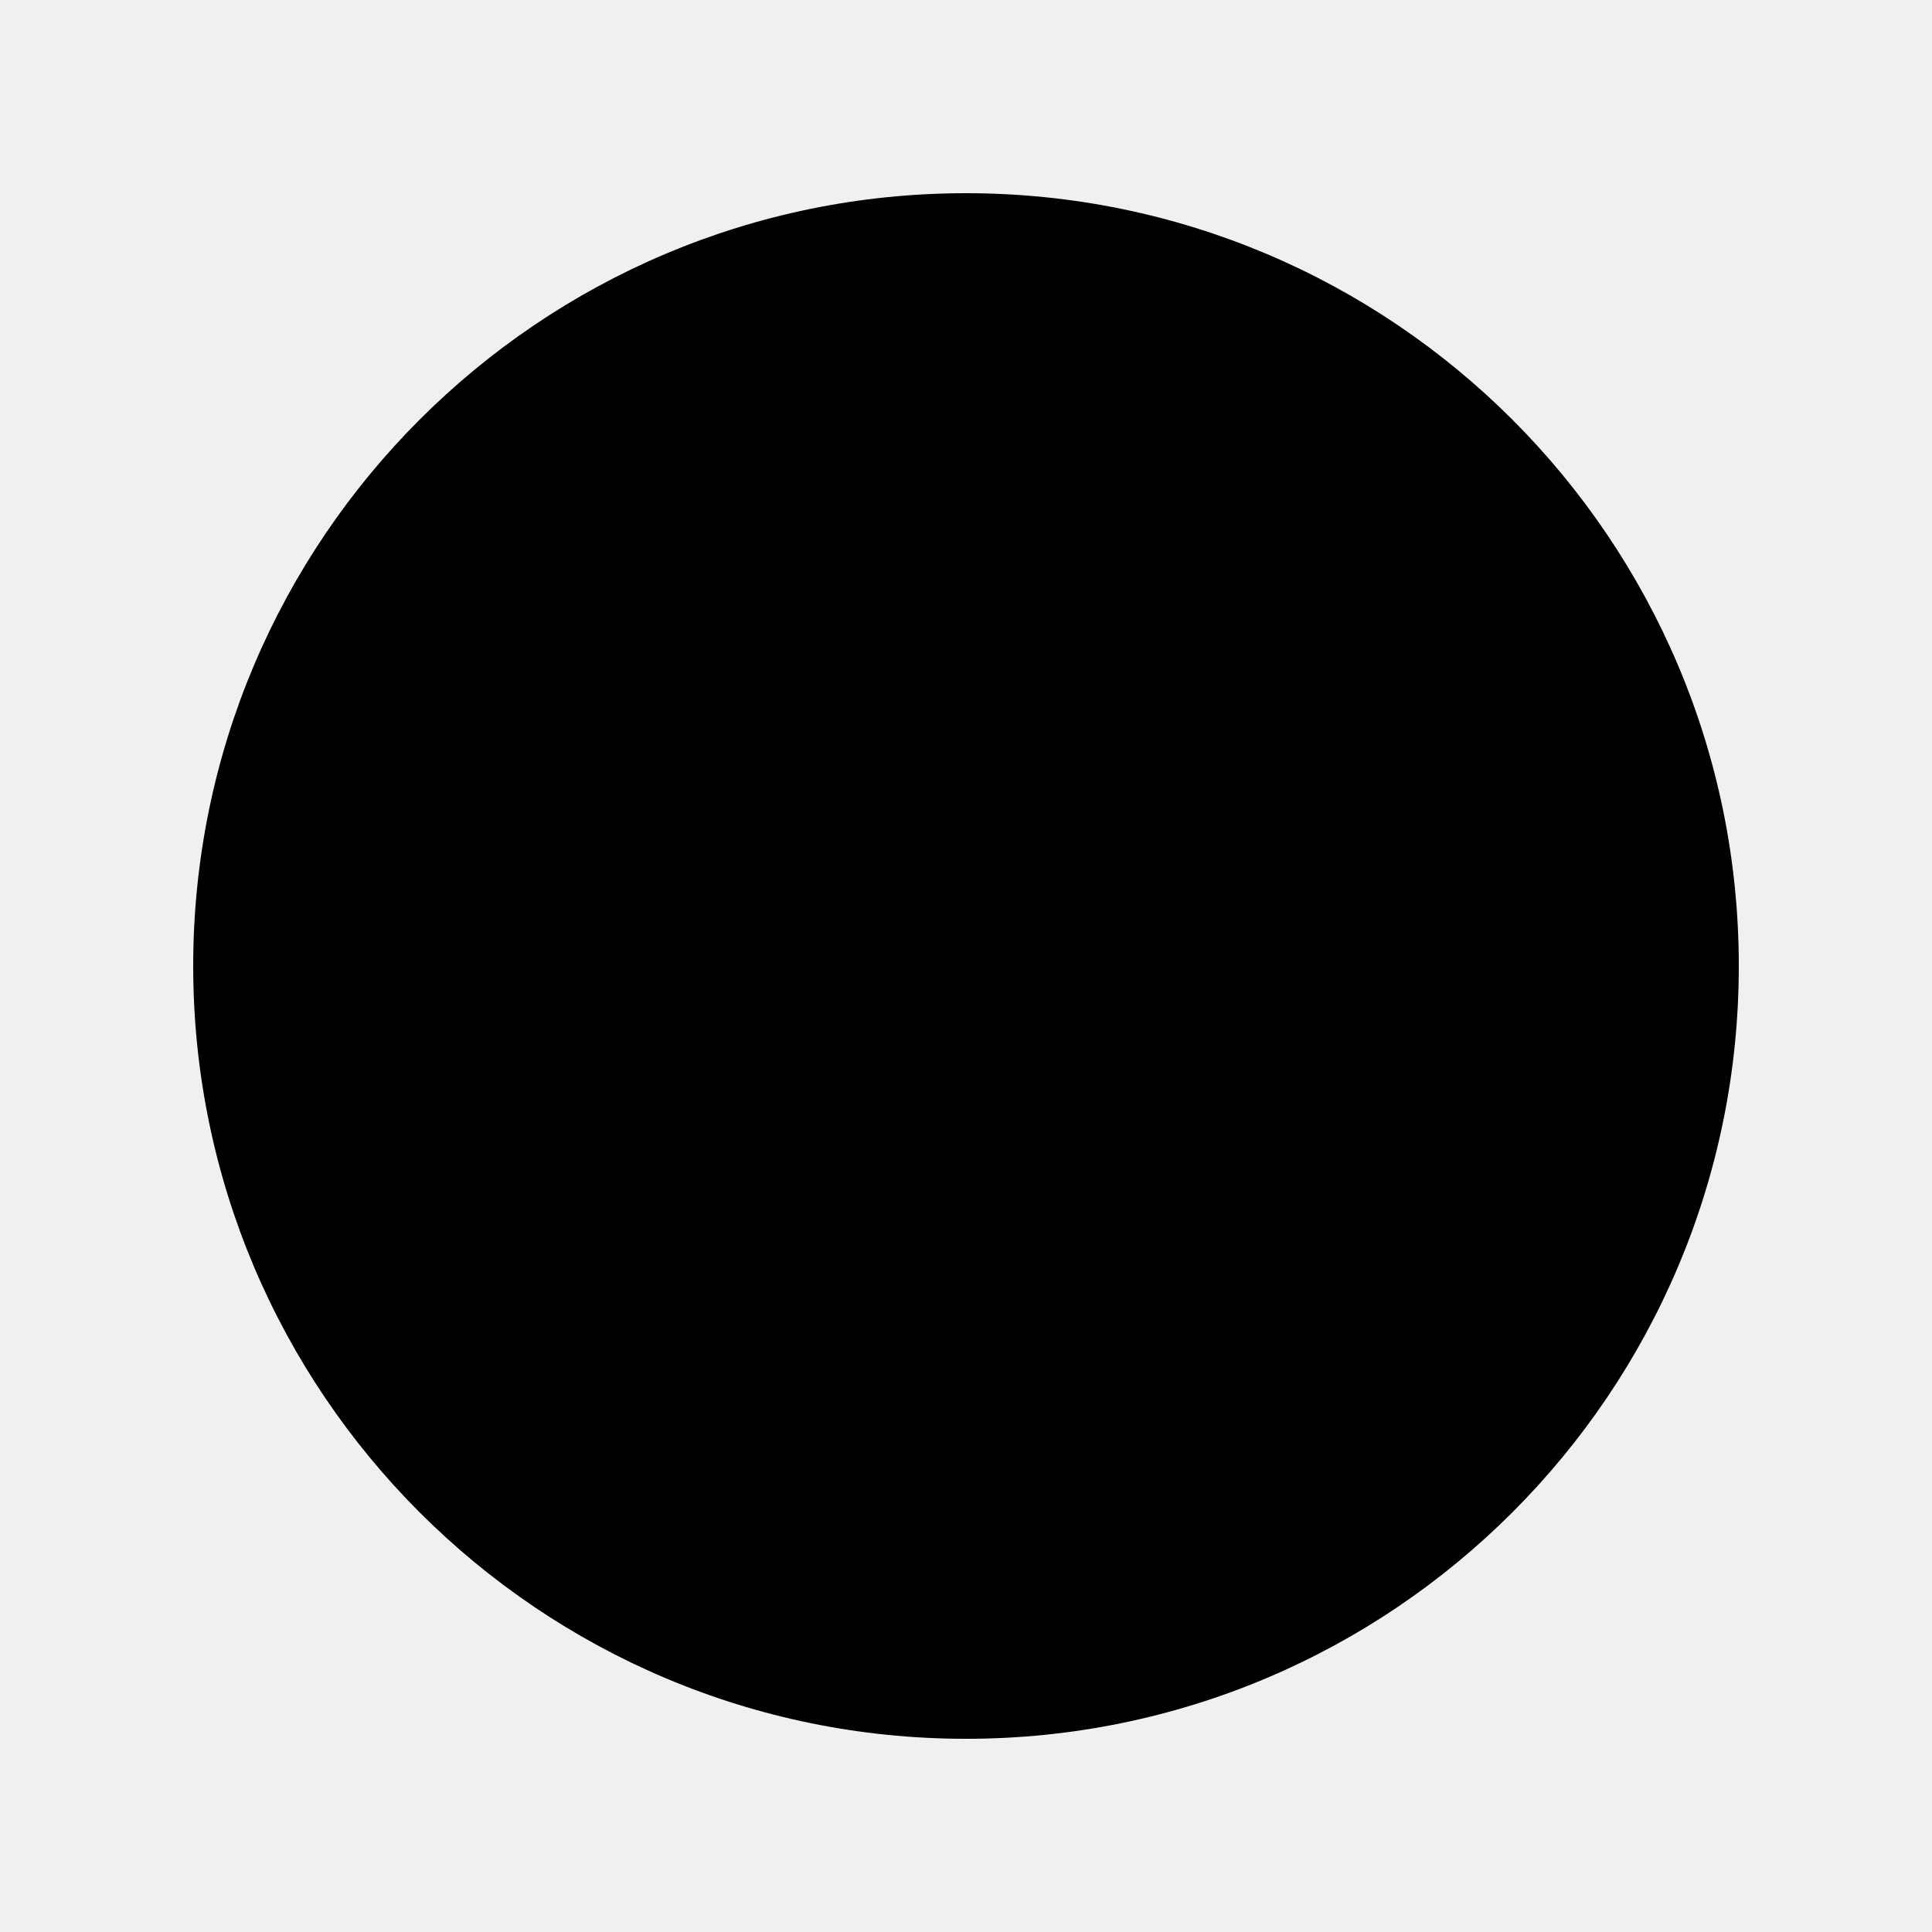
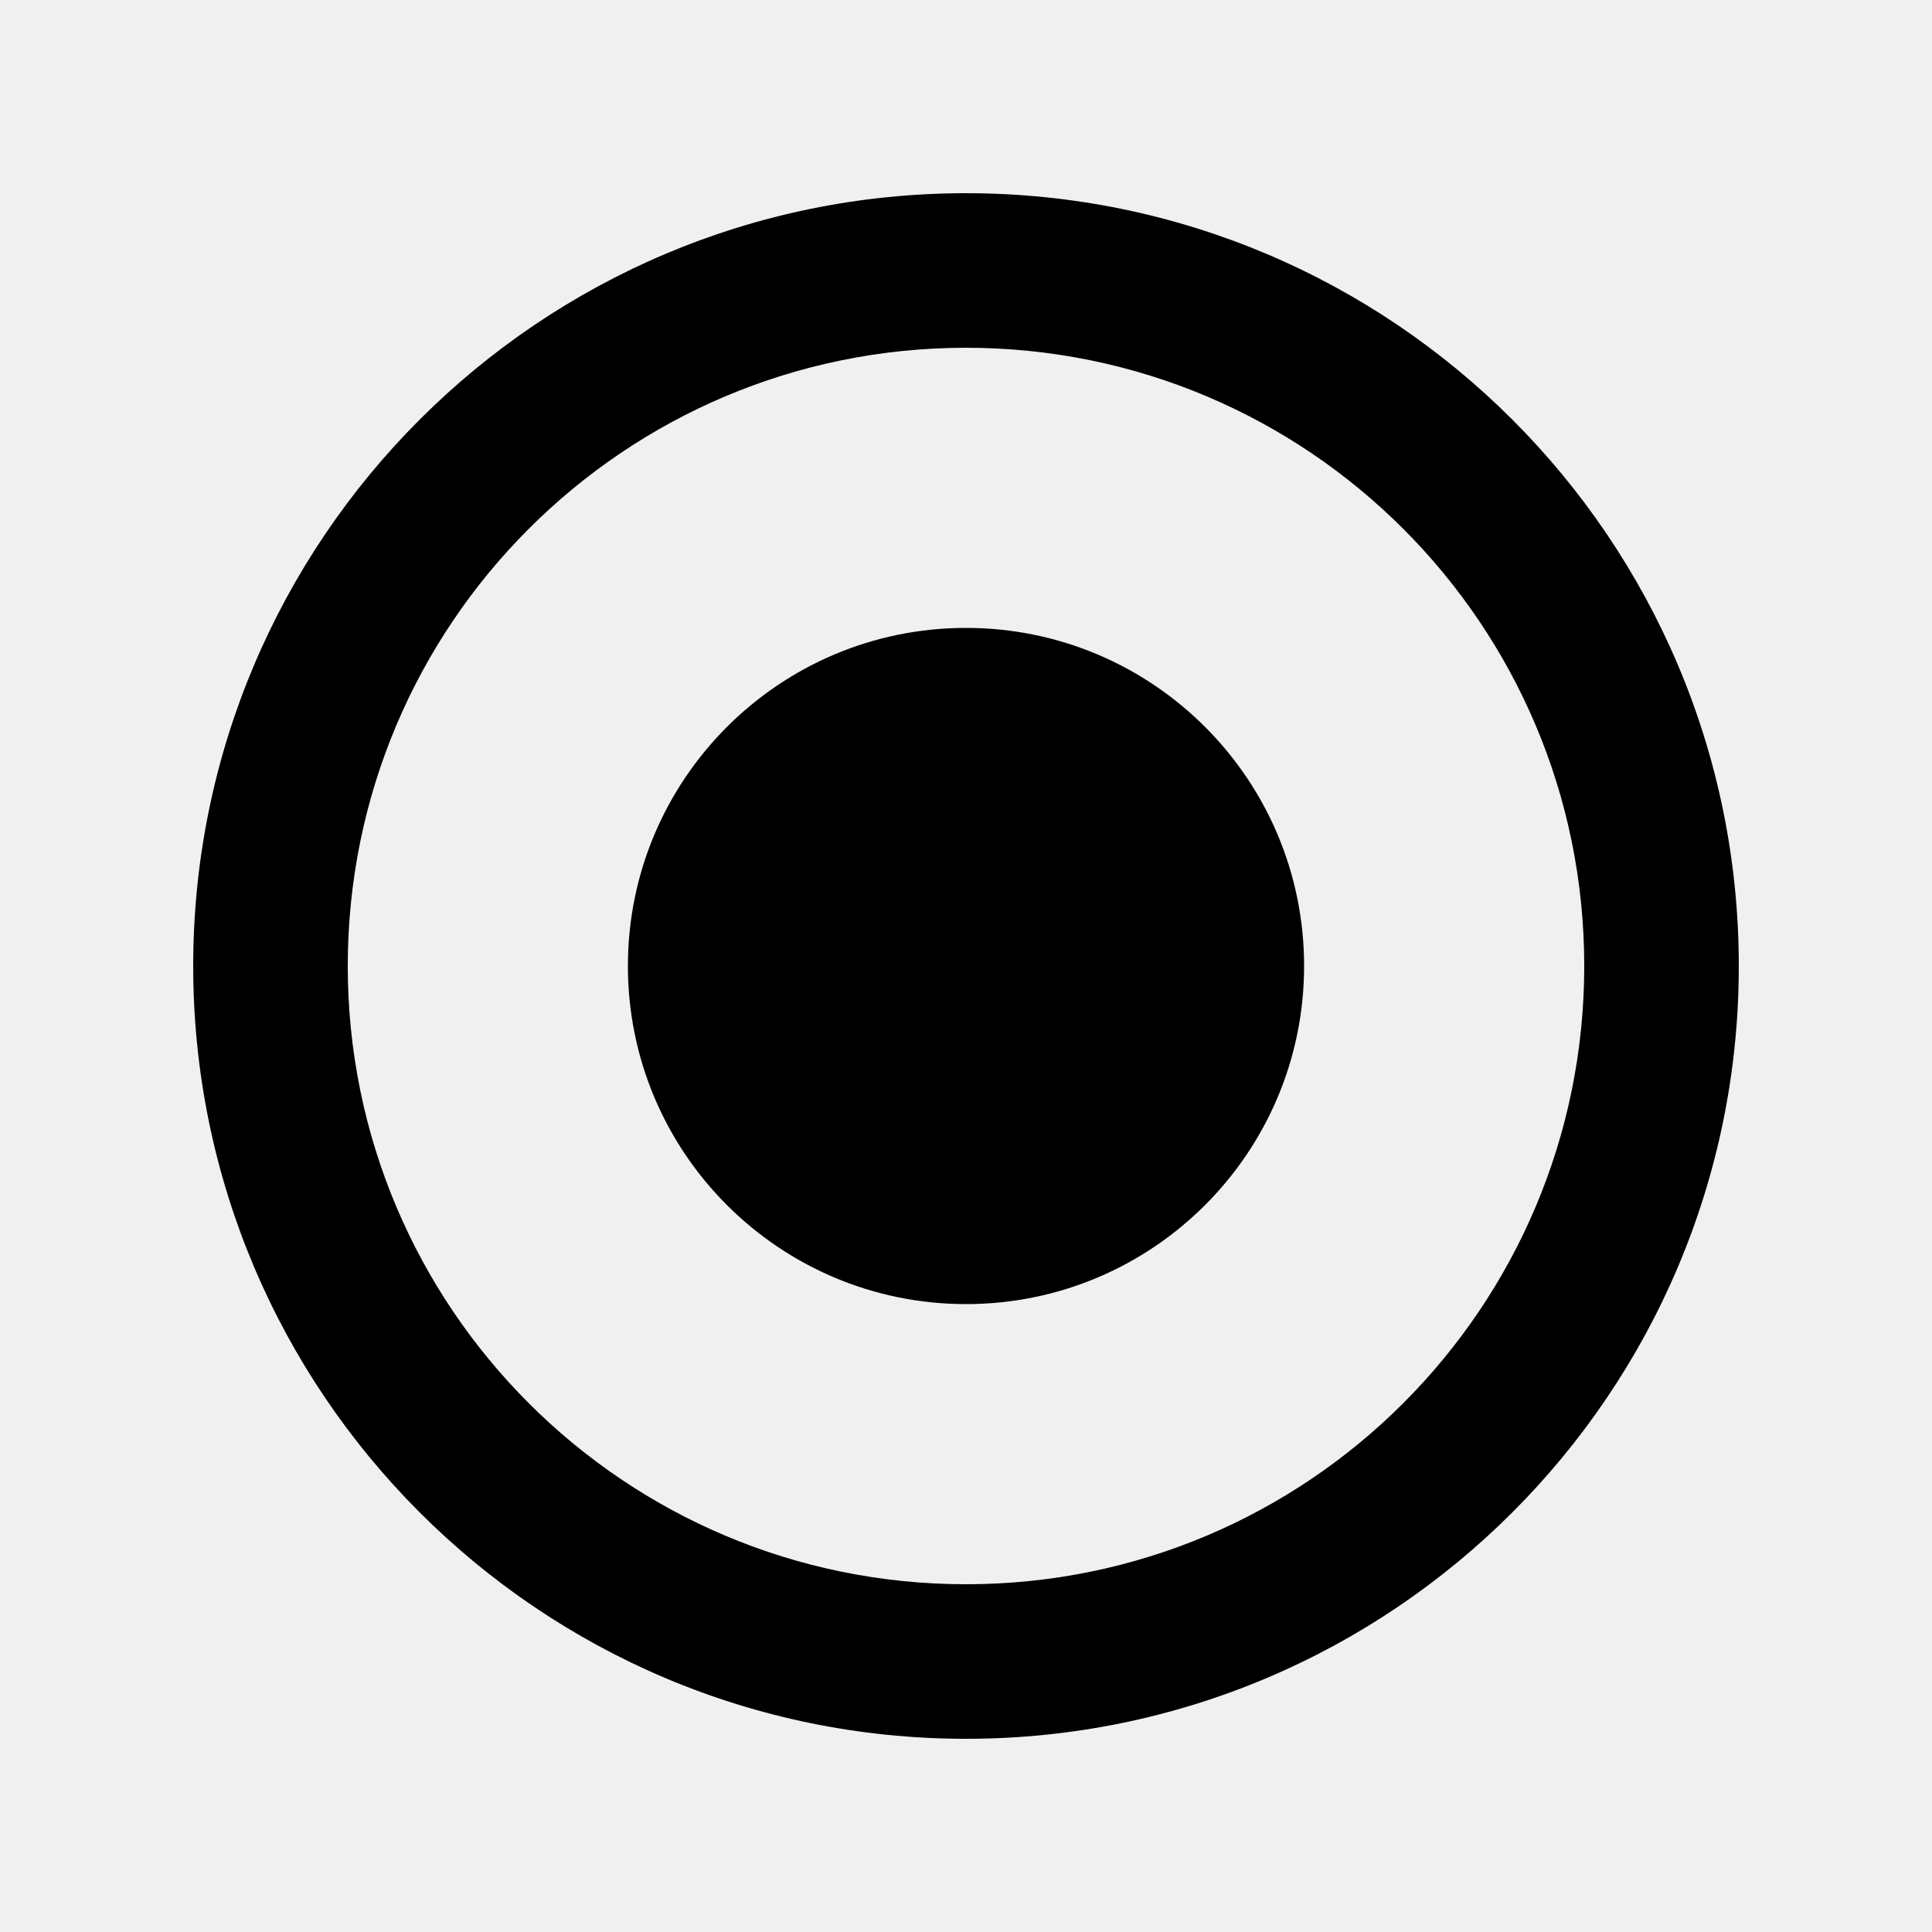
- <svg xmlns="http://www.w3.org/2000/svg" xmlns:xlink="http://www.w3.org/1999/xlink" width="20px" height="20px" viewBox="0 0 20 20" version="1.1">
-   <defs>
-     <path d="M2,10 C2,14.416 5.584,18 10,18 C14.416,18 18,14.416 18,10 C18,5.584 14.416,2 10,2 C5.584,2 2,5.584 2,10 Z" id="path-1" />
-   </defs>
-   <g id="Symbols" stroke="none" stroke-width="1" fill="none" fill-rule="evenodd">
-     <g id="full">
-       <mask id="mask-2" fill="white">
-         <use xlink:href="#path-1" />
-       </mask>
-       <use id="Icons/Informational/empty" fill="#000000" xlink:href="#path-1" />
-     </g>
-   </g>
+ <svg xmlns="http://www.w3.org/2000/svg" width="20" height="20" viewBox="0 0 20 20" fill="none">
+   <path fill-rule="evenodd" clip-rule="evenodd" d="M10 2C5.584 2 2 5.584 2 10C2 14.416 5.584 18 10 18C14.416 18 18 14.416 18 10C18 5.584 14.416 2 10 2ZM10 16.4C6.464 16.4 3.6 13.536 3.6 10C3.6 6.464 6.464 3.6 10 3.6C13.536 3.6 16.4 6.464 16.4 10C16.4 13.536 13.536 16.4 10 16.4ZM10 13.5C11.933 13.5 13.5 11.933 13.5 10C13.5 8.067 11.933 6.5 10 6.5C8.067 6.5 6.5 8.067 6.5 10C6.5 11.933 8.067 13.5 10 13.5Z" fill="#000000" />
</svg>
